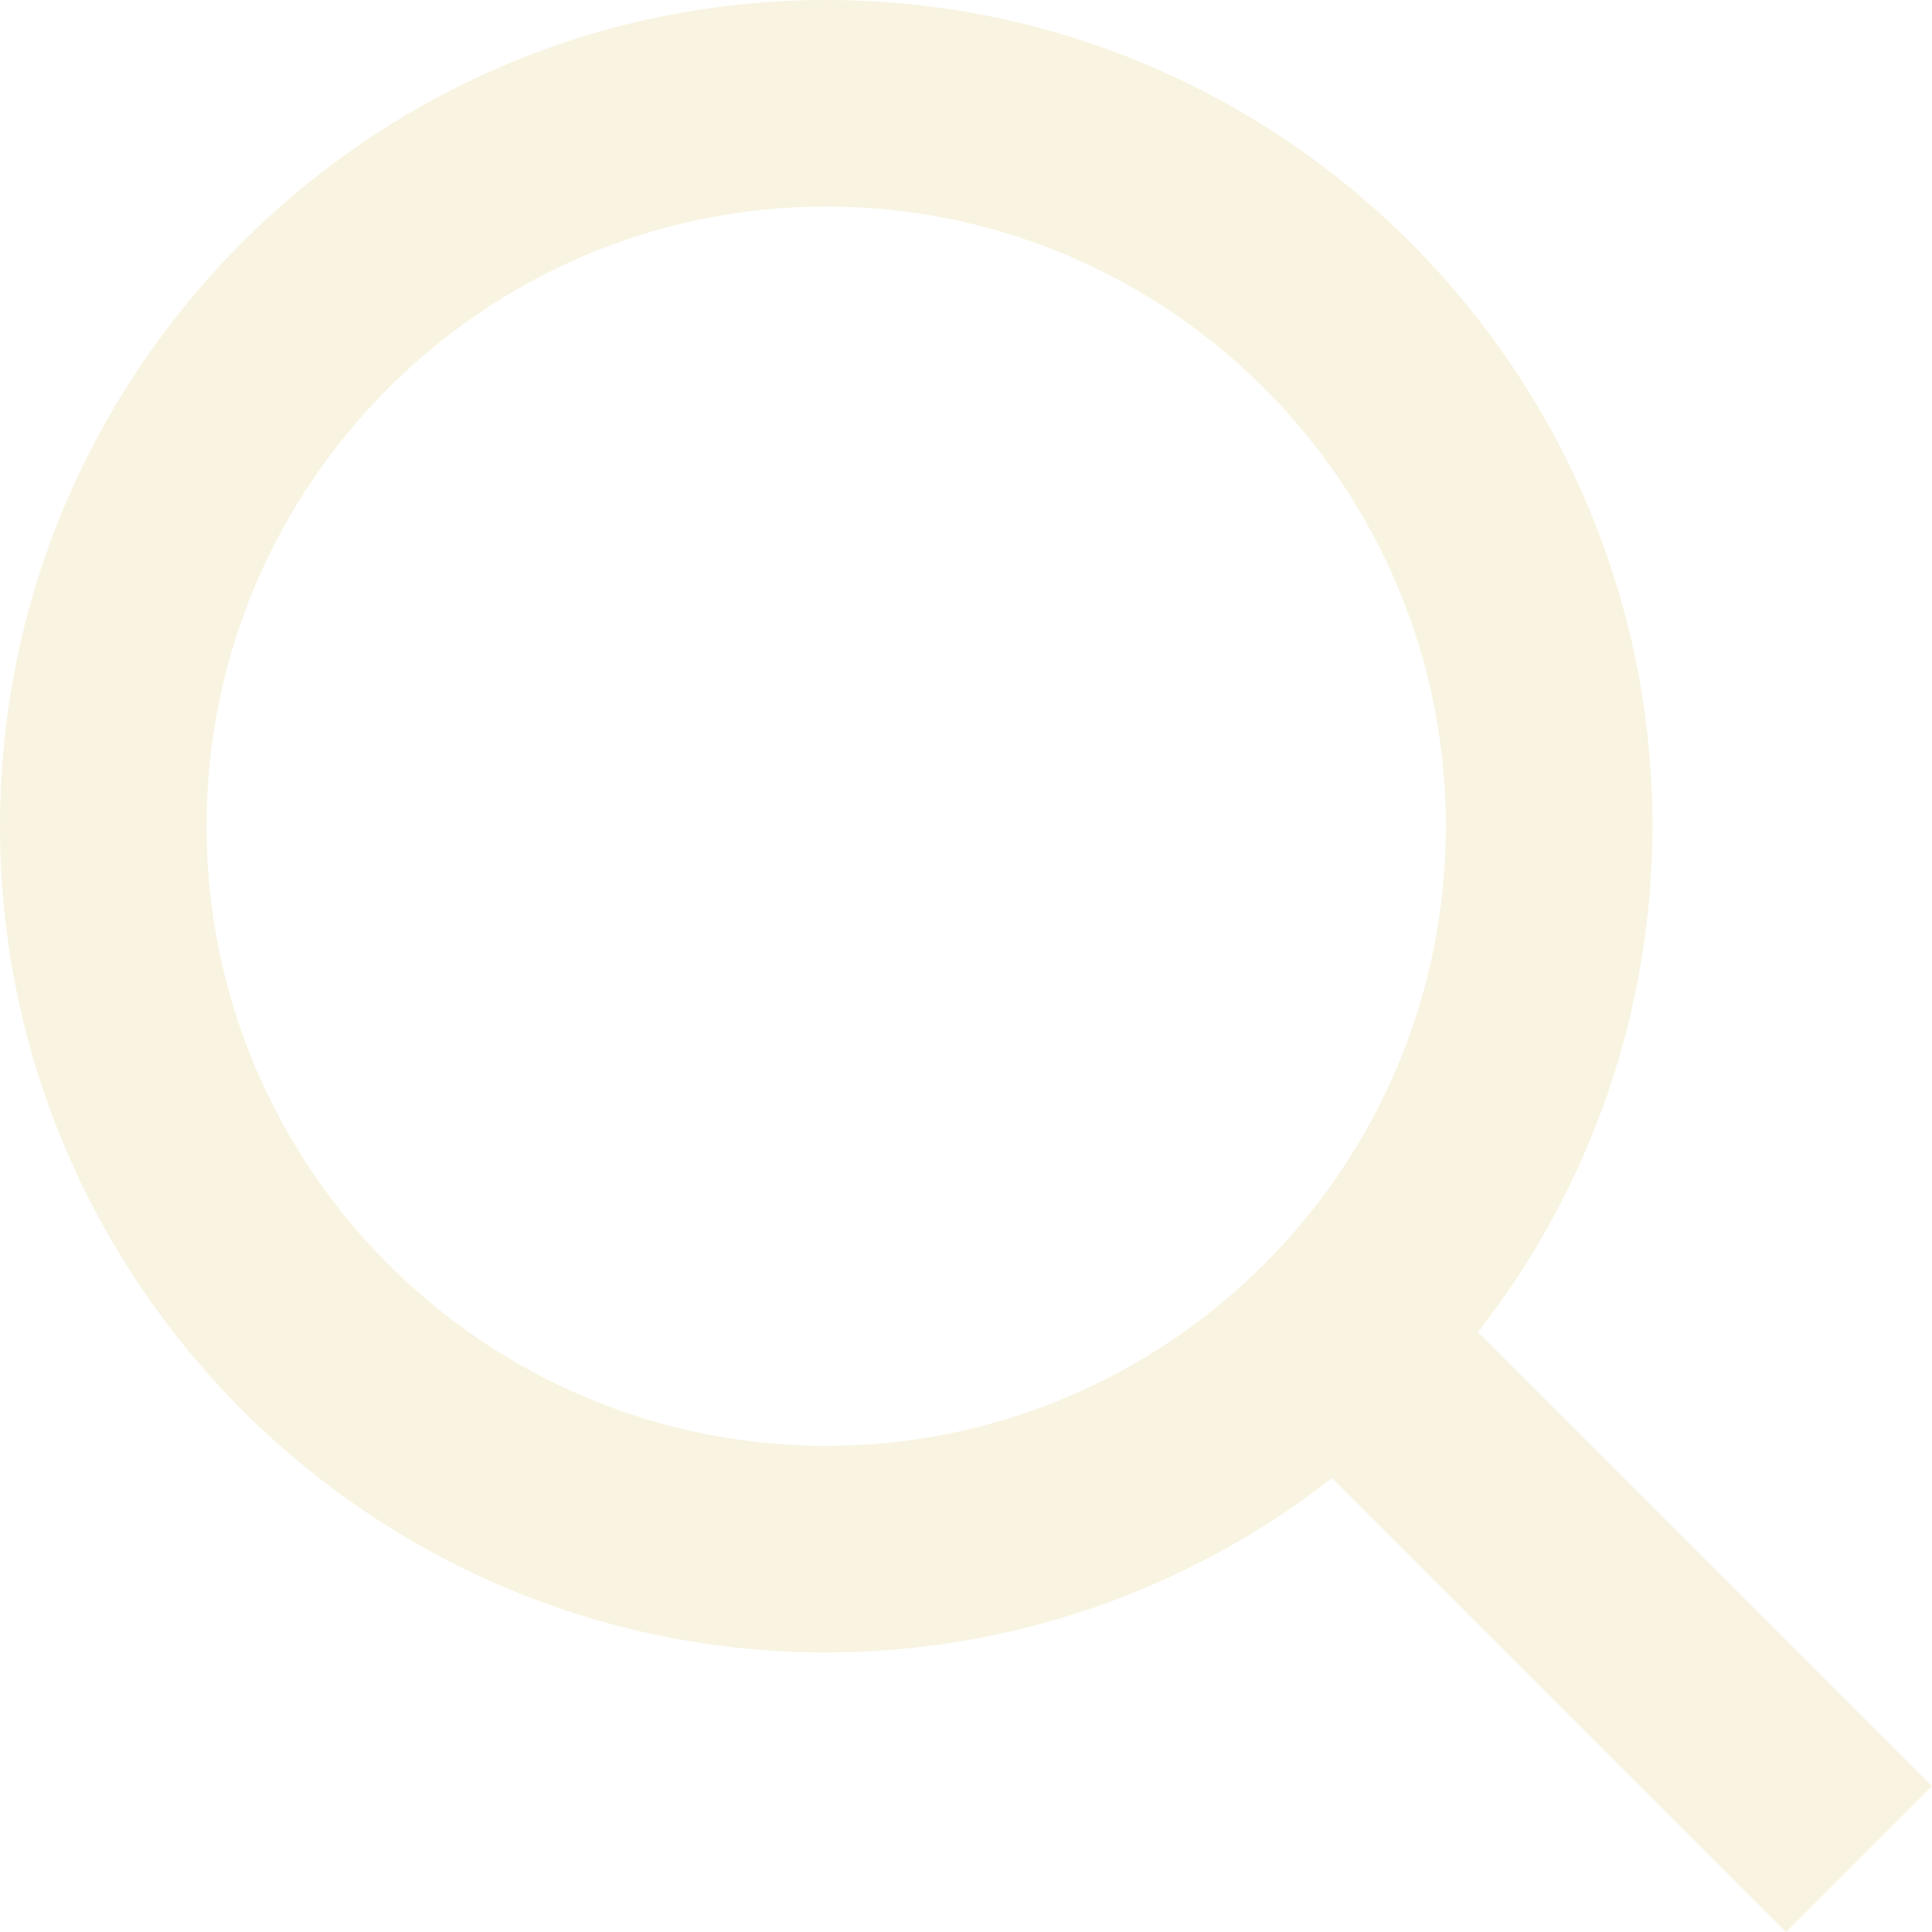
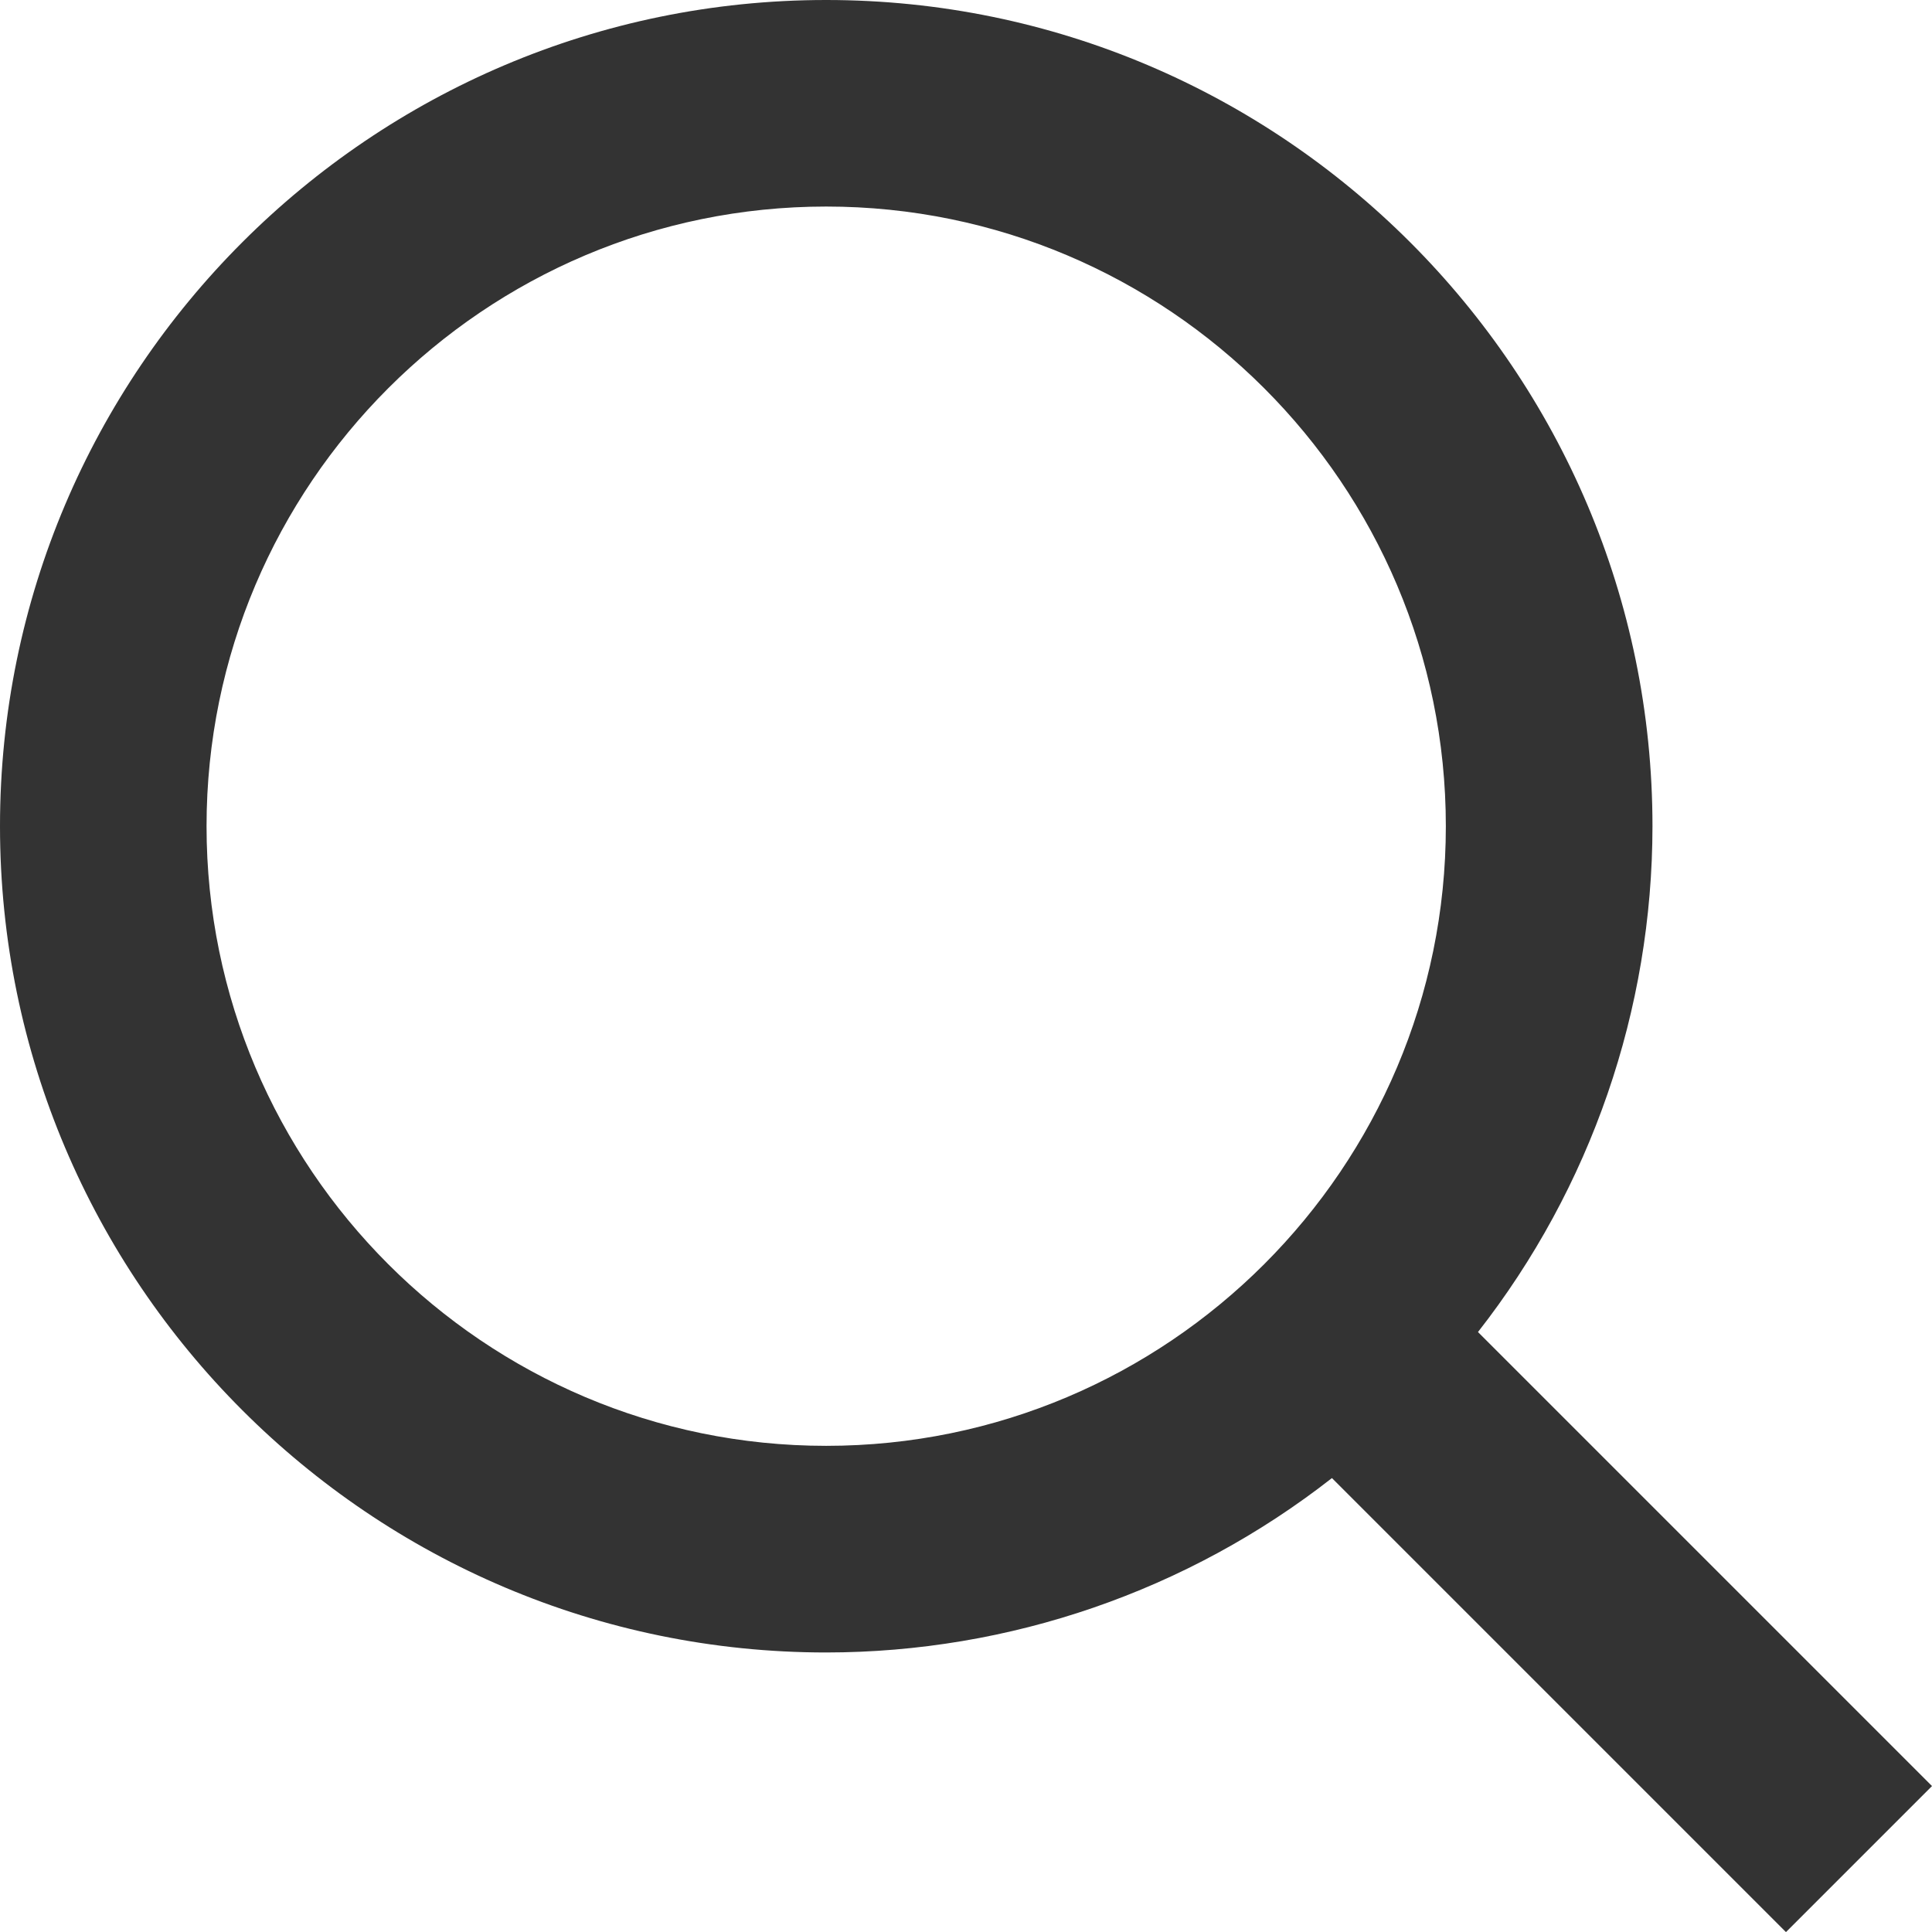
<svg xmlns="http://www.w3.org/2000/svg" width="22" height="22" viewBox="0 0 22 22" fill="none">
-   <path d="M9.408 18.817C11.496 18.816 13.523 18.117 15.167 16.831L20.337 22.001L22 20.338L16.83 15.168C18.117 13.524 18.816 11.496 18.817 9.408C18.817 4.221 14.596 0 9.408 0C4.221 0 0 4.221 0 9.408C0 14.596 4.221 18.817 9.408 18.817ZM9.408 2.352C13.3 2.352 16.464 5.517 16.464 9.408C16.464 13.3 13.3 16.464 9.408 16.464C5.517 16.464 2.352 13.3 2.352 9.408C2.352 5.517 5.517 2.352 9.408 2.352Z" fill="#F8F4E1" />
+   <path d="M9.408 18.817C11.496 18.816 13.523 18.117 15.167 16.831L20.337 22.001L22 20.338L16.83 15.168C18.117 13.524 18.816 11.496 18.817 9.408C18.817 4.221 14.596 0 9.408 0C4.221 0 0 4.221 0 9.408C0 14.596 4.221 18.817 9.408 18.817ZM9.408 2.352C13.3 2.352 16.464 5.517 16.464 9.408C16.464 13.3 13.3 16.464 9.408 16.464C5.517 16.464 2.352 13.3 2.352 9.408C2.352 5.517 5.517 2.352 9.408 2.352Z" fill="#333" />
</svg>
